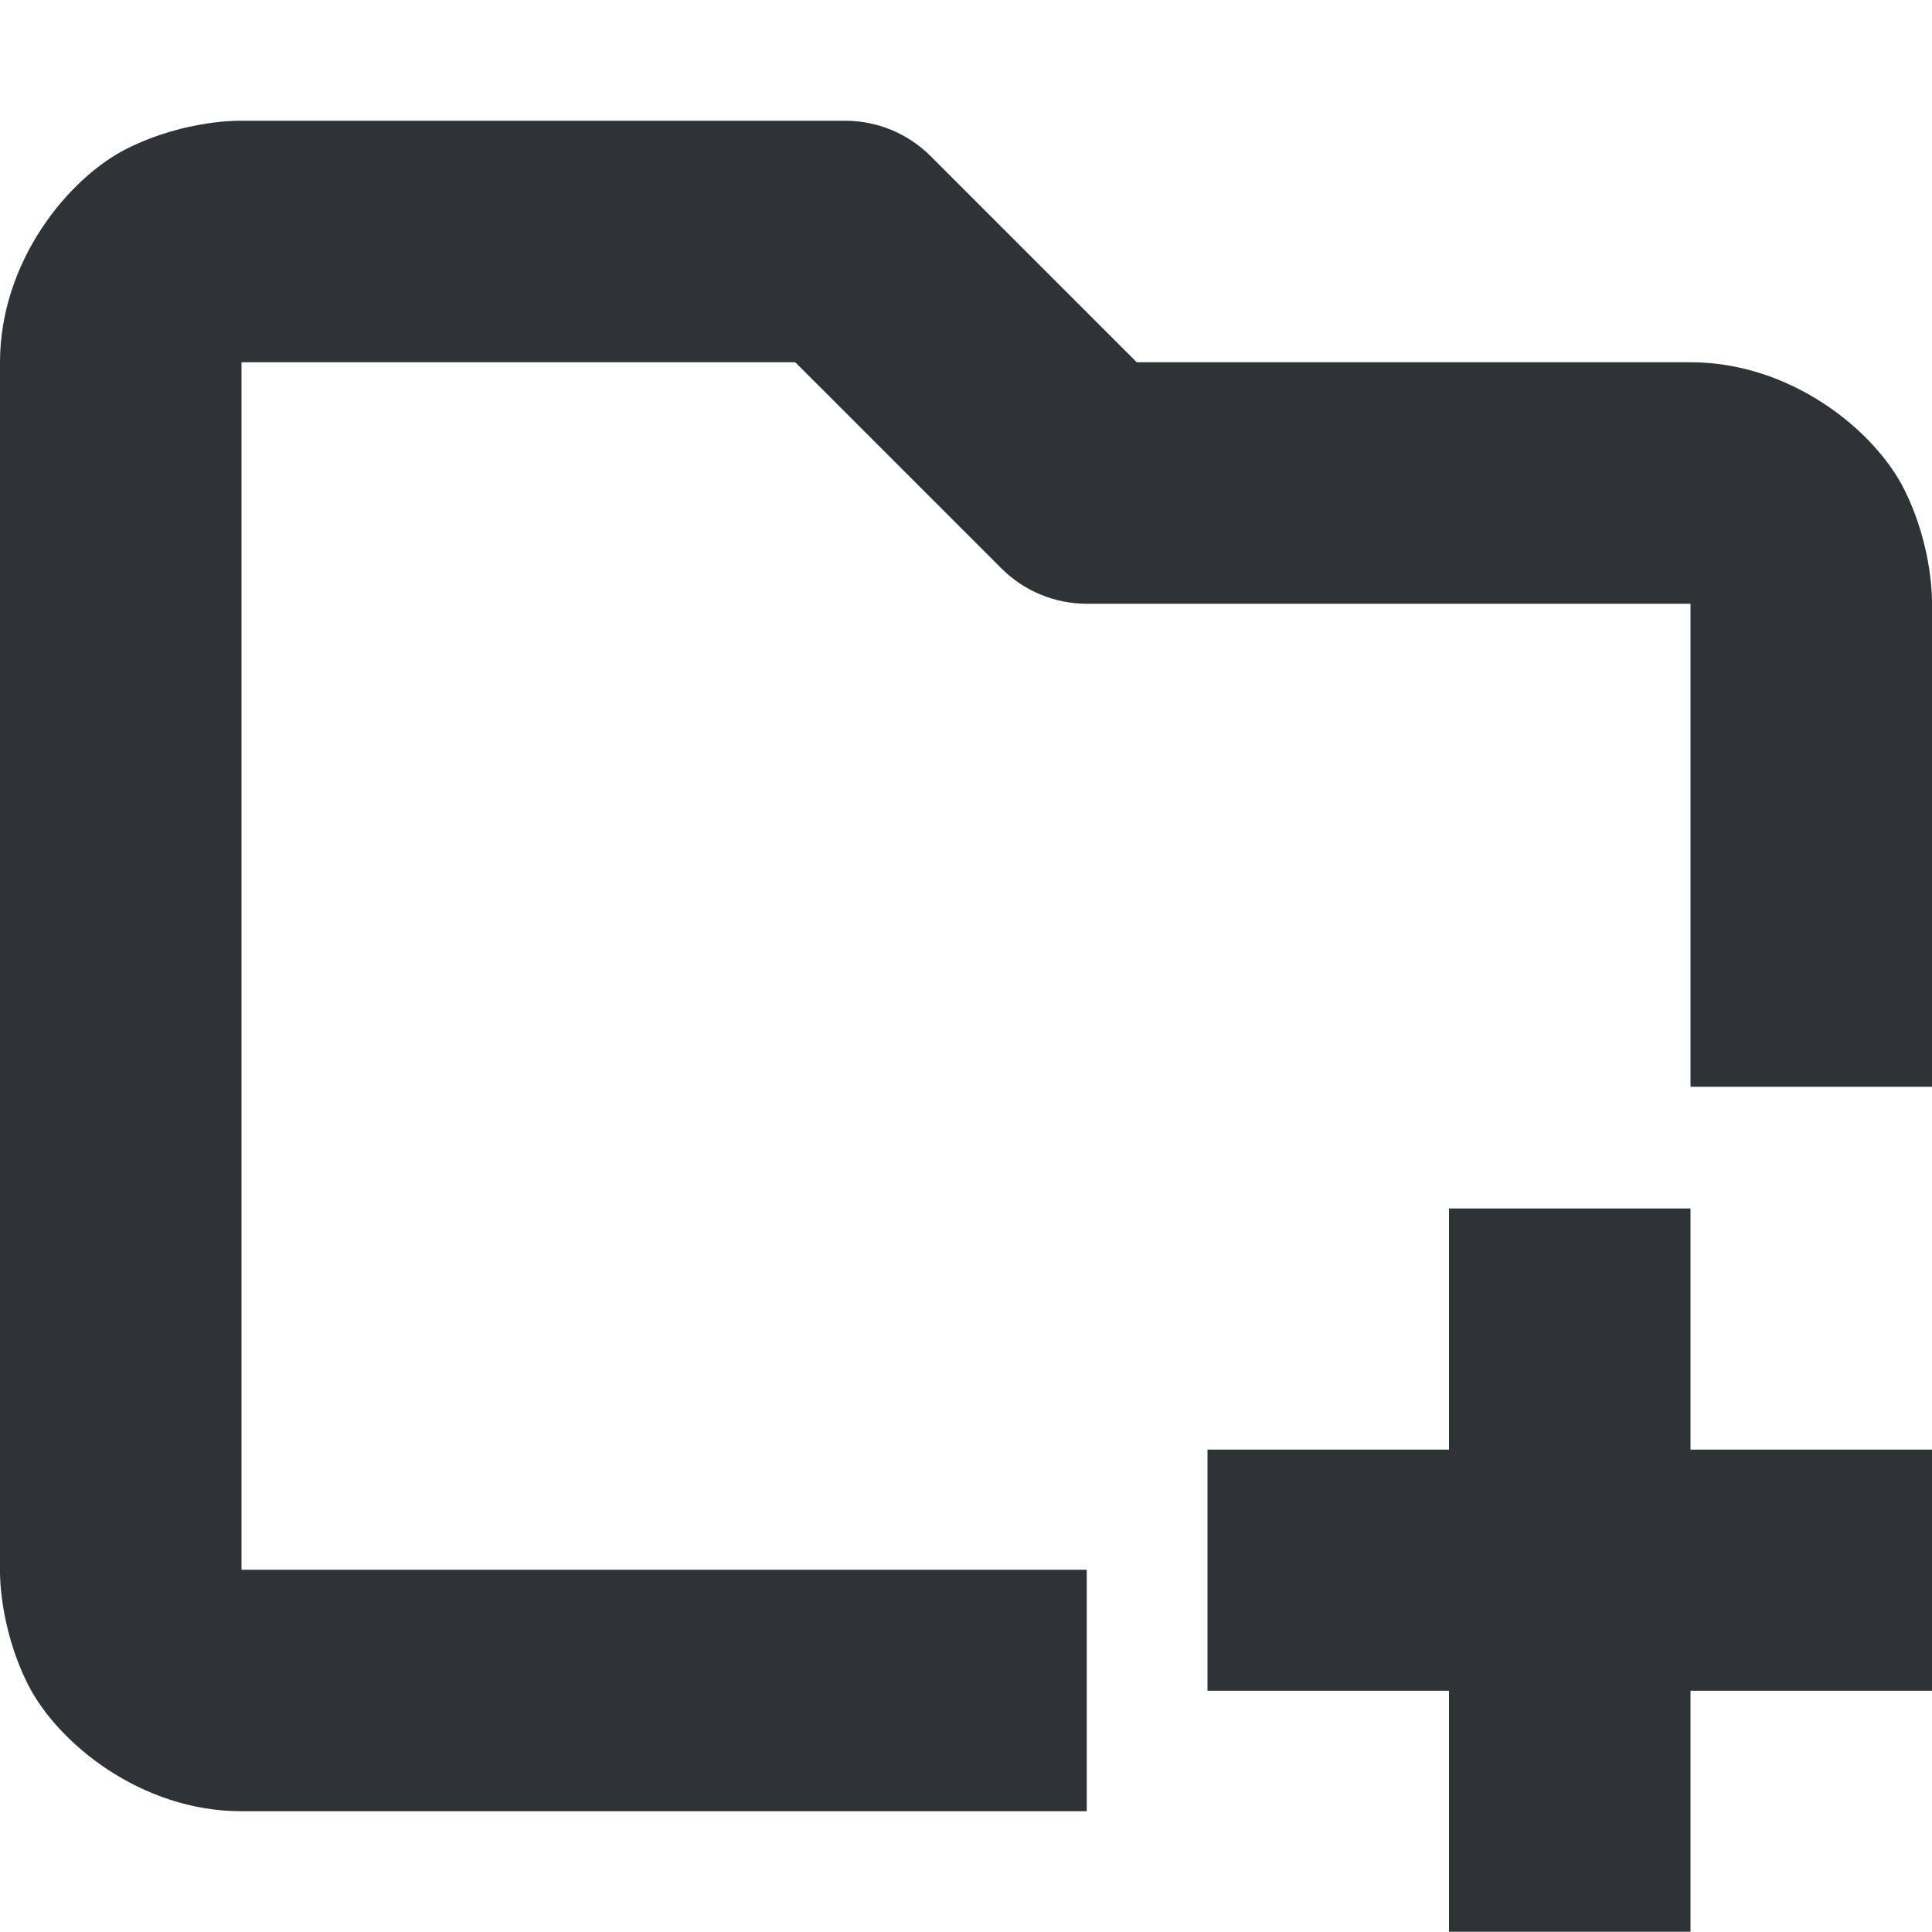
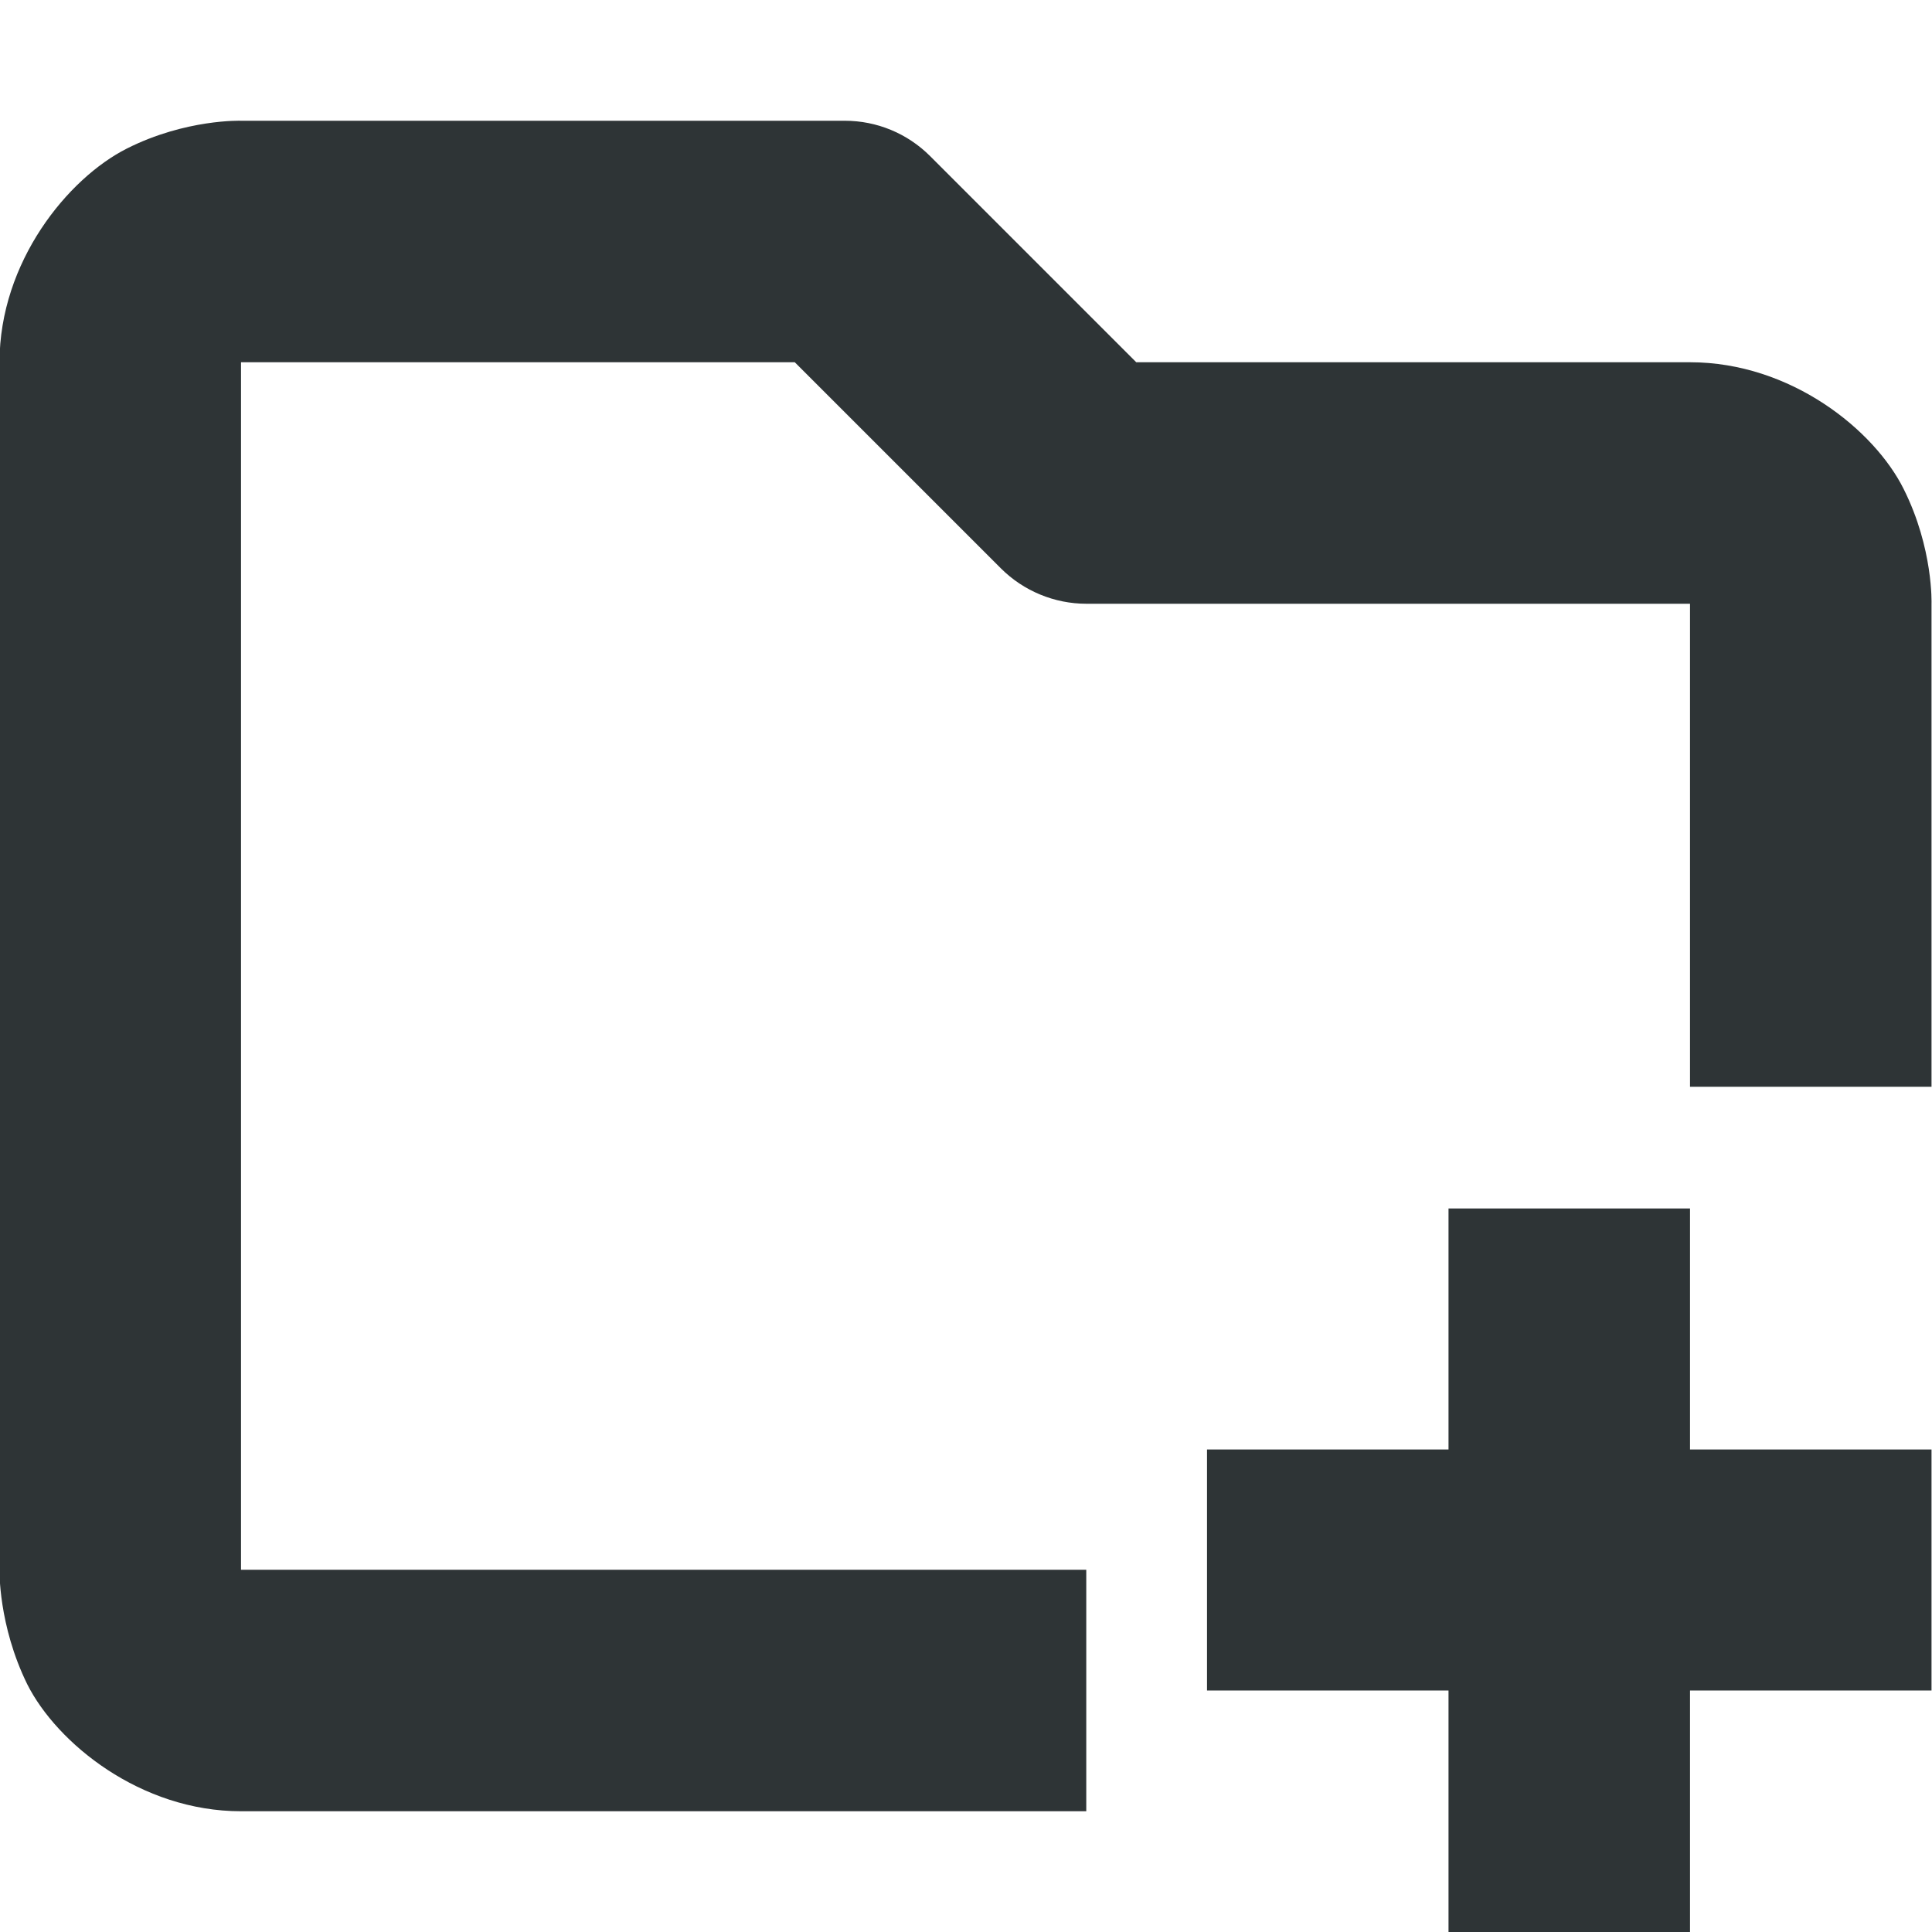
- <svg xmlns="http://www.w3.org/2000/svg" width="16" height="16">
+ <svg xmlns="http://www.w3.org/2000/svg" height="16px" viewBox="0 0 16 16" width="16px">
  <g fill="#2e3436">
-     <path d="M12 10.008v1.997h-2v1.997h2v1.996h2v-1.996h2v-1.997h-2v-1.997z" />
-     <path d="M2 1s-.459-.014-.947.23C.564 1.475 0 2.167 0 3v10s-.014.459.23.947C.476 14.436 1.168 15 2 15h7v-2H2V3h4.586l1.707 1.707A1 1 0 009 5h5v4h2V5s.014-.459-.23-.947C15.525 3.564 14.833 3 14 3H9.414L7.707 1.293A1 1 0 007 1z" style="line-height:normal;font-variant-ligatures:normal;font-variant-position:normal;font-variant-caps:normal;font-variant-numeric:normal;font-variant-alternates:normal;font-feature-settings:normal;text-indent:0;text-align:start;text-decoration-line:none;text-decoration-style:solid;text-decoration-color:#000;text-transform:none;text-orientation:mixed;white-space:normal;shape-padding:0;isolation:auto;mix-blend-mode:normal;solid-color:#000;solid-opacity:1" color="#000" font-weight="400" font-family="sans-serif" overflow="visible" fill-rule="evenodd" />
+     <path d="m 11.996 10.008 v 1.996 h -2 v 1.996 h 2 v 2 h 2 v -2 h 2 v -1.996 h -2 v -1.996 z m 0 0" />
+     <path d="m 1.996 1 s -0.457 -0.016 -0.945 0.23 c -0.488 0.246 -1.055 0.938 -1.055 1.77 v 10 s -0.012 0.457 0.23 0.949 c 0.246 0.488 0.938 1.051 1.77 1.051 h 7 v -2 h -7 v -10 h 4.586 l 1.707 1.707 c 0.188 0.188 0.445 0.293 0.707 0.293 h 5 v 4 h 2 v -4 s 0.016 -0.457 -0.23 -0.949 c -0.242 -0.488 -0.934 -1.051 -1.77 -1.051 h -4.586 l -1.707 -1.707 c -0.188 -0.188 -0.441 -0.293 -0.707 -0.293 z m 0 0" fill-rule="evenodd" />
  </g>
</svg>
